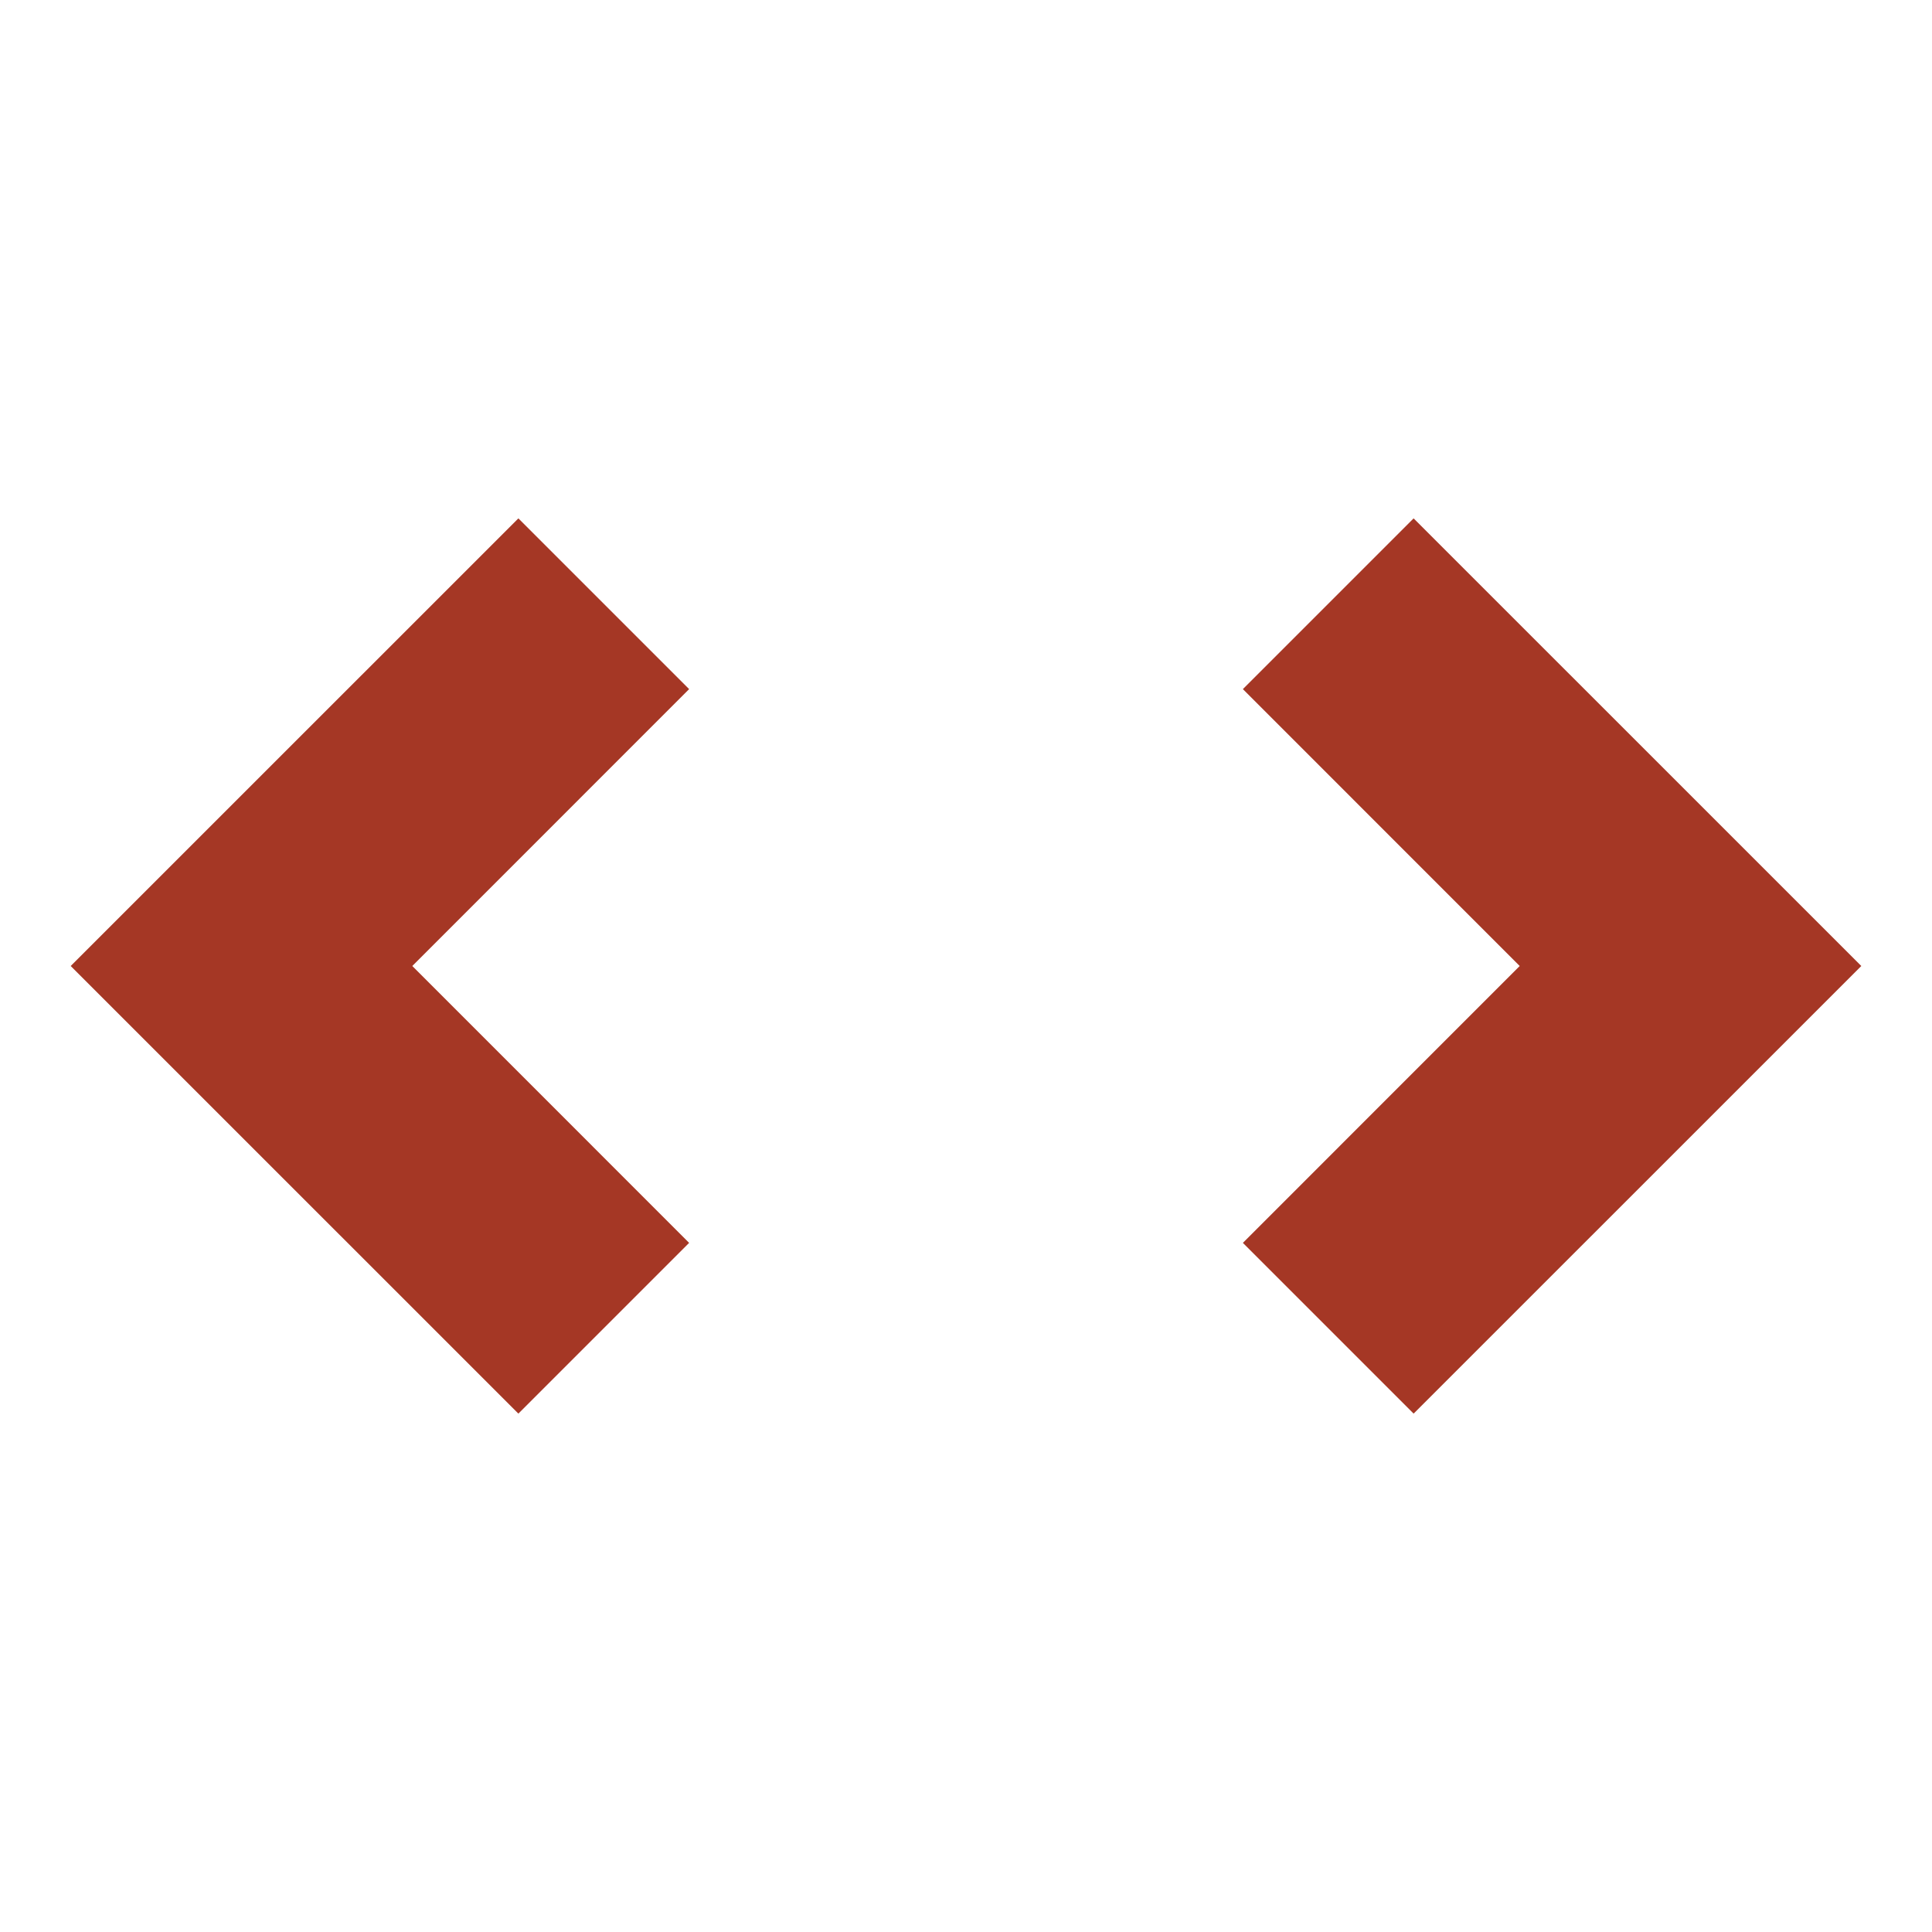
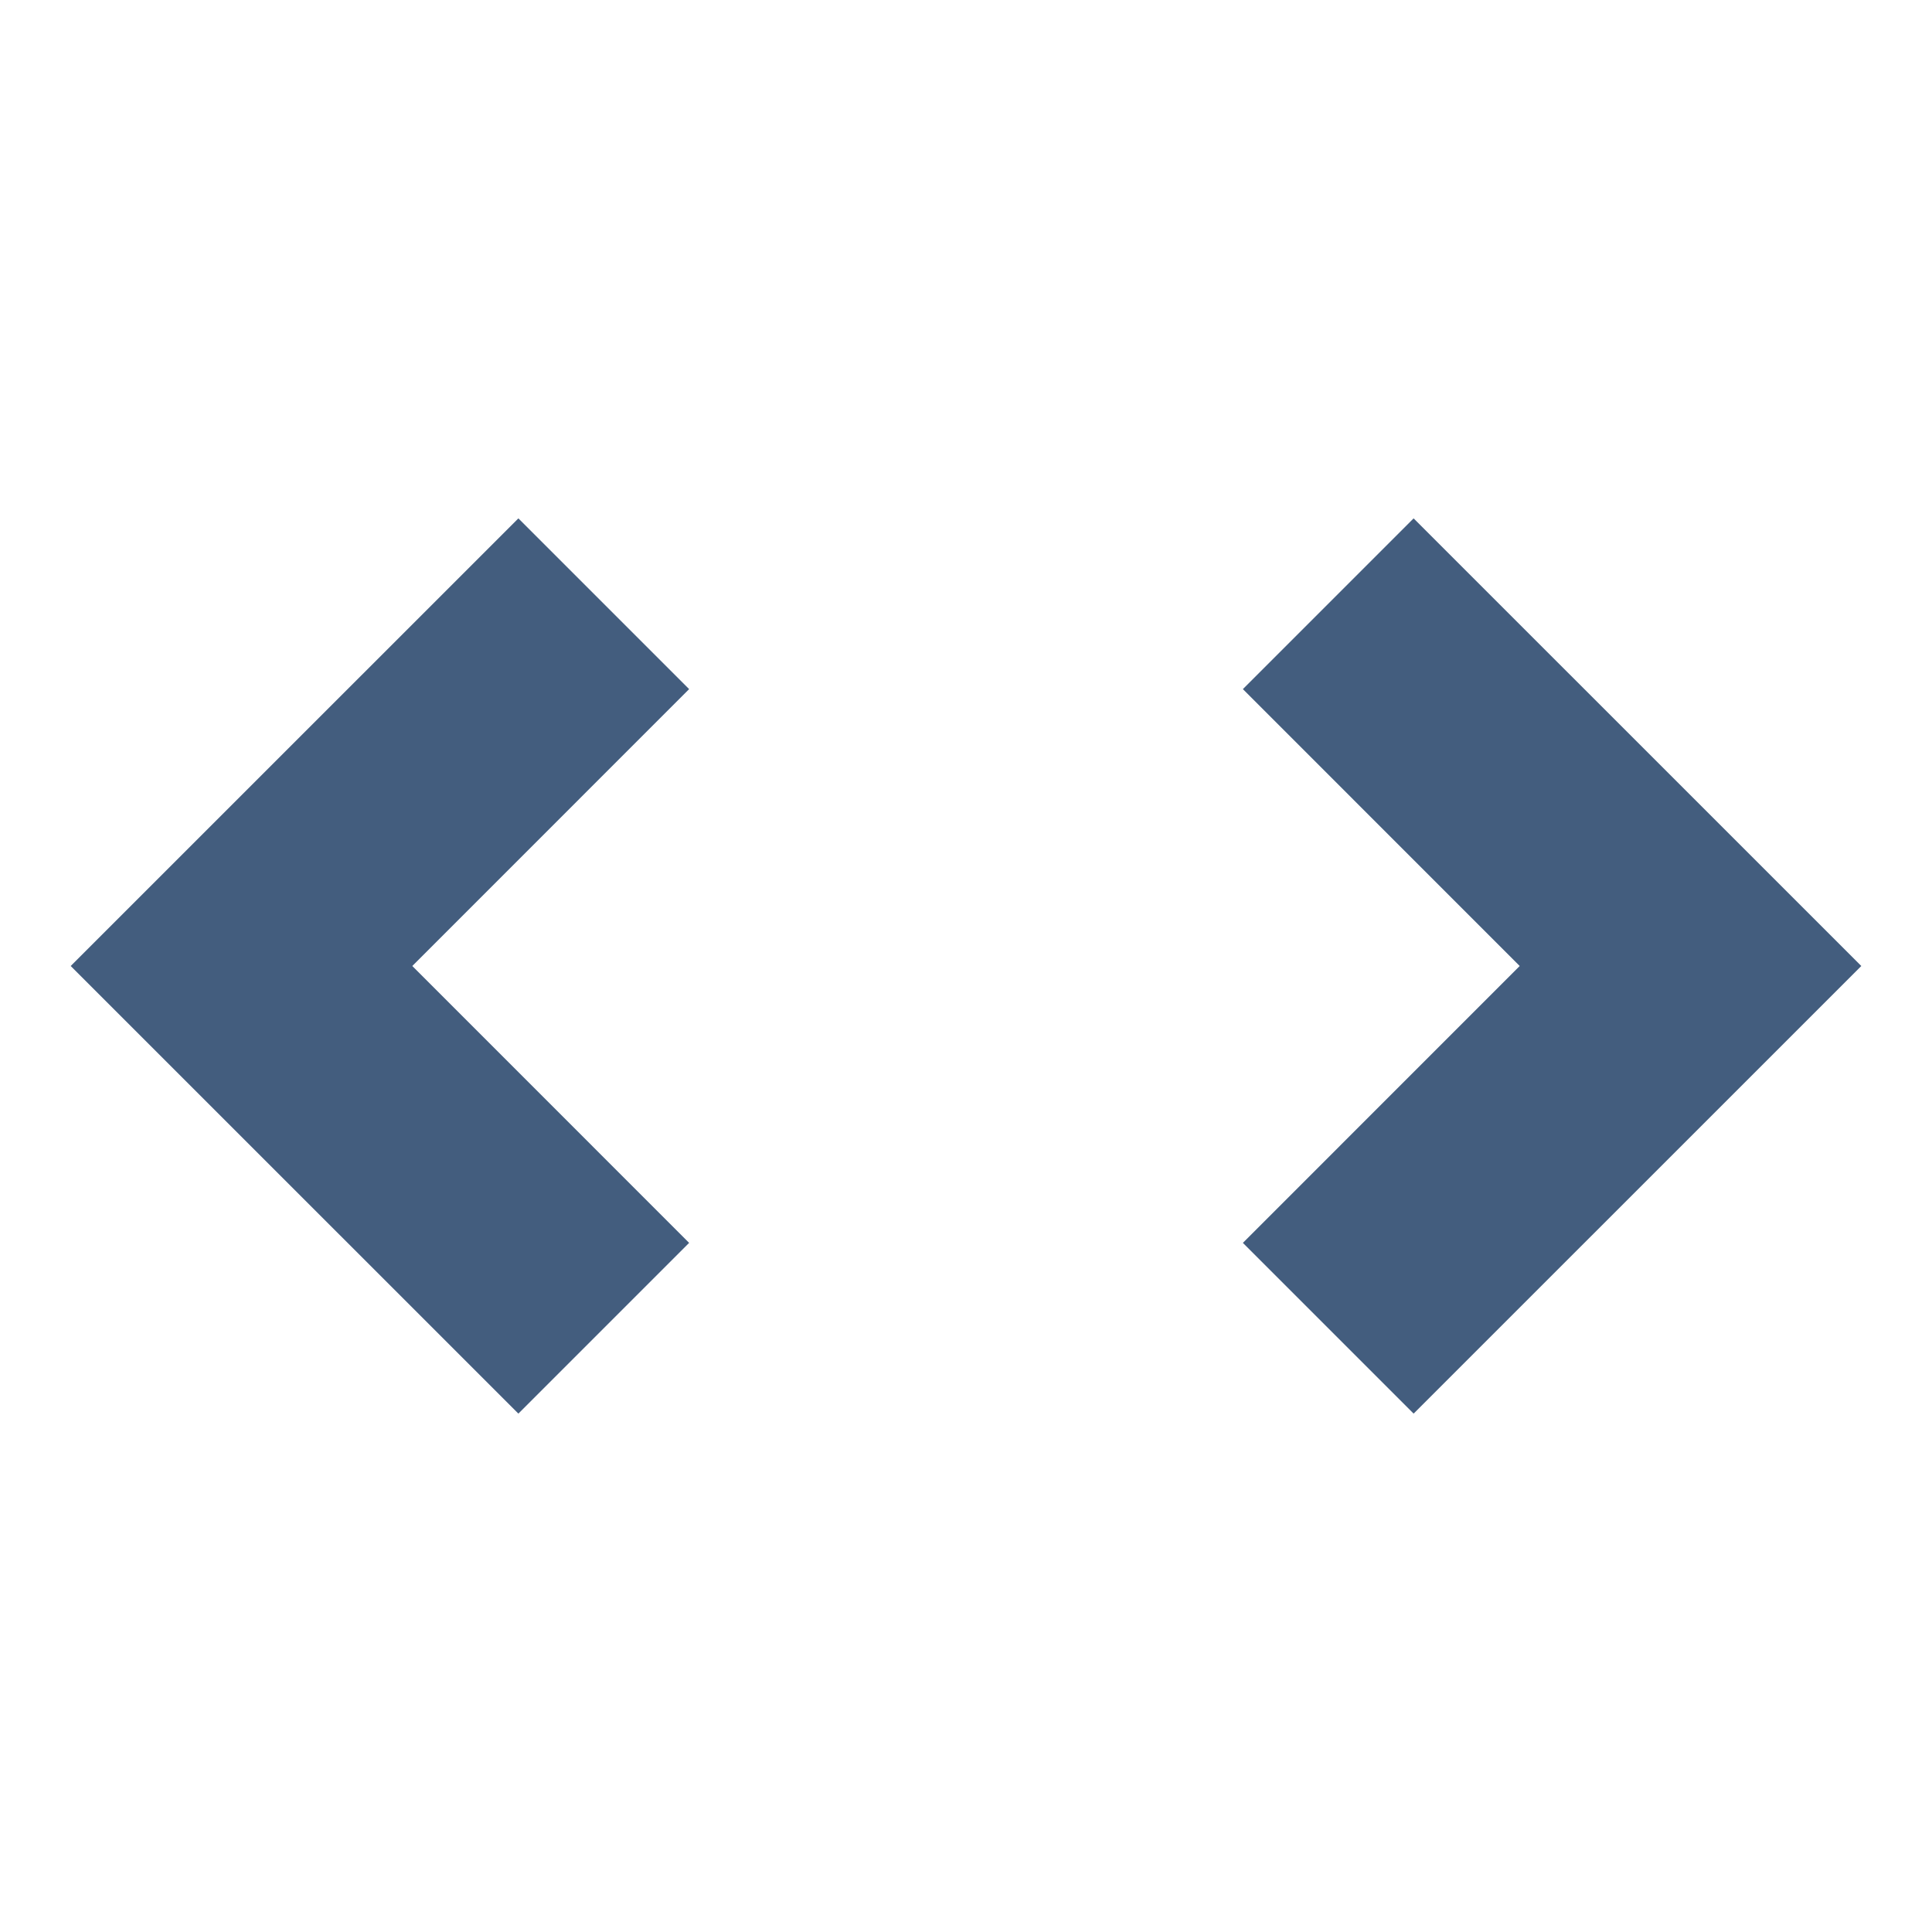
<svg xmlns="http://www.w3.org/2000/svg" version="1.1" id="Layer_1" x="0px" y="0px" width="32px" height="32px" viewBox="0 0 32 32" enable-background="new 0 0 32 32" xml:space="preserve">
  <g>
-     <polygon points="8.586,8.586 1.171,16 8.586,23.414 11.414,20.586 6.829,16 11.414,11.414  " fill="#a53725" />
-     <polygon points="23.414,8.586 20.586,11.414 25.171,16 20.586,20.586 23.414,23.414 30.829,16  " fill="#a53725" />
+     <polygon points="8.586,8.586 1.171,16 8.586,23.414 11.414,20.586 6.829,16 11.414,11.414  " fill="#435D7E" />
+     <polygon points="23.414,8.586 20.586,11.414 25.171,16 20.586,20.586 23.414,23.414 30.829,16  " fill="#435D7E" />
  </g>
</svg>
